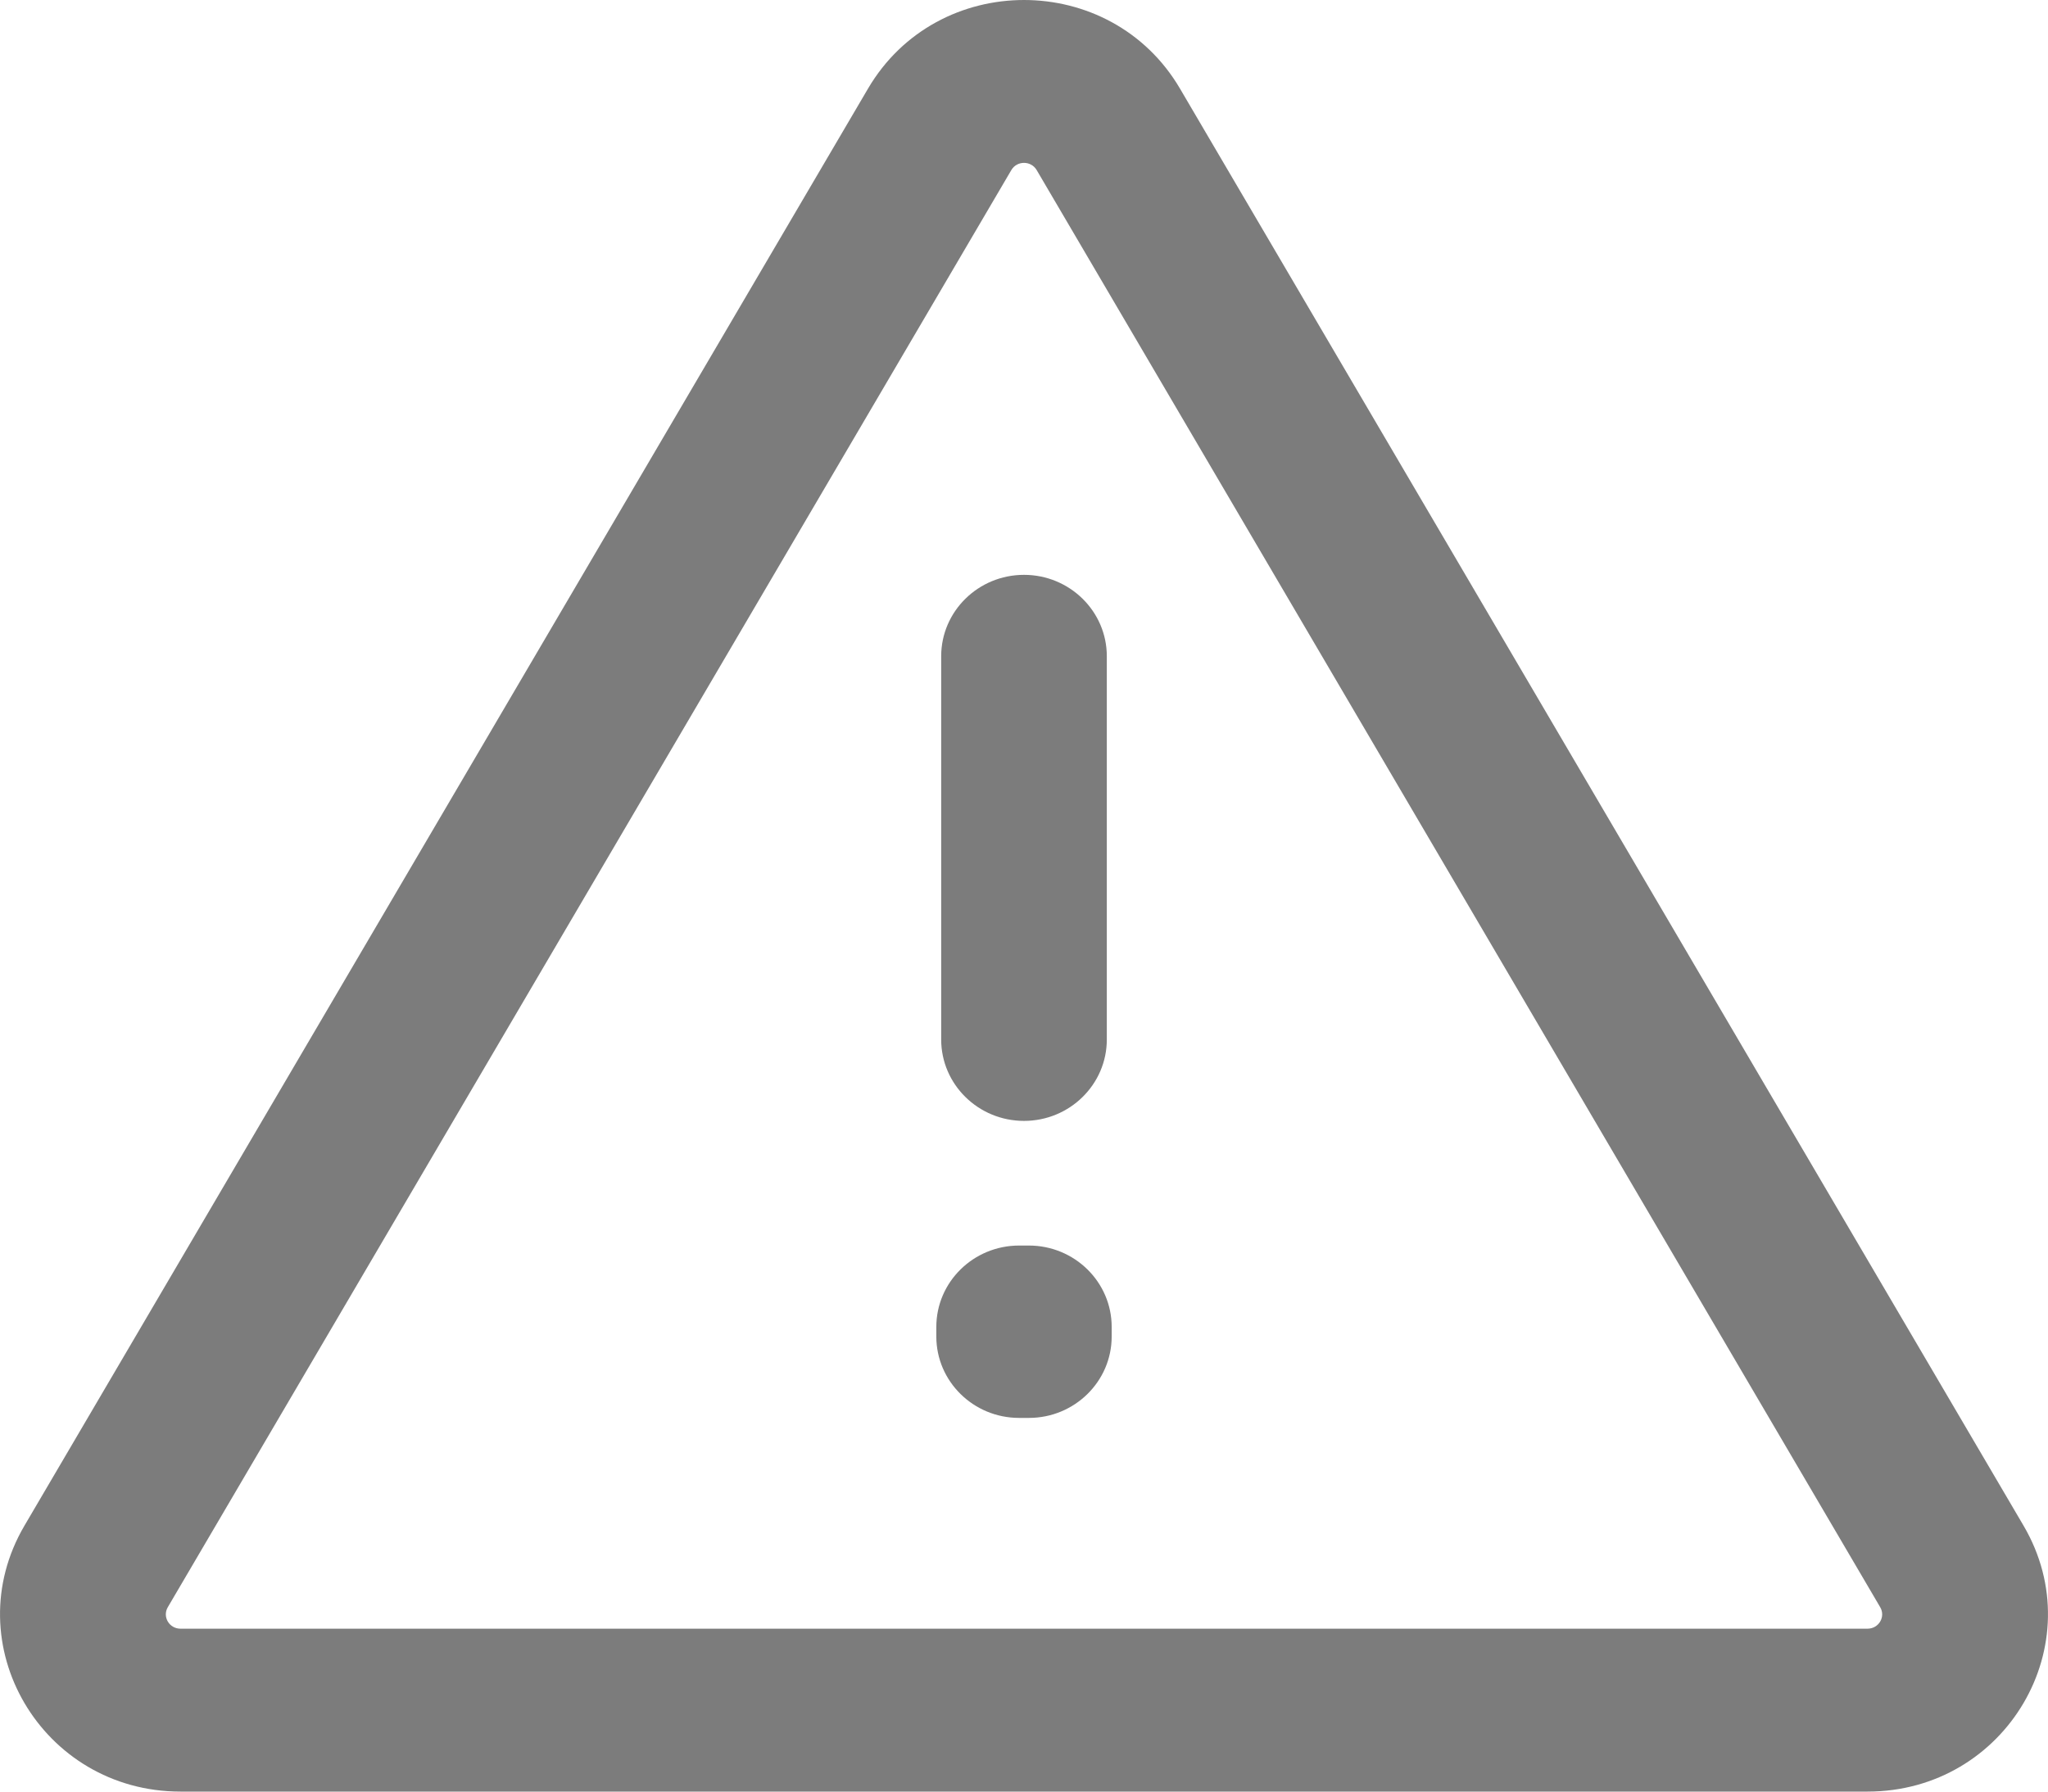
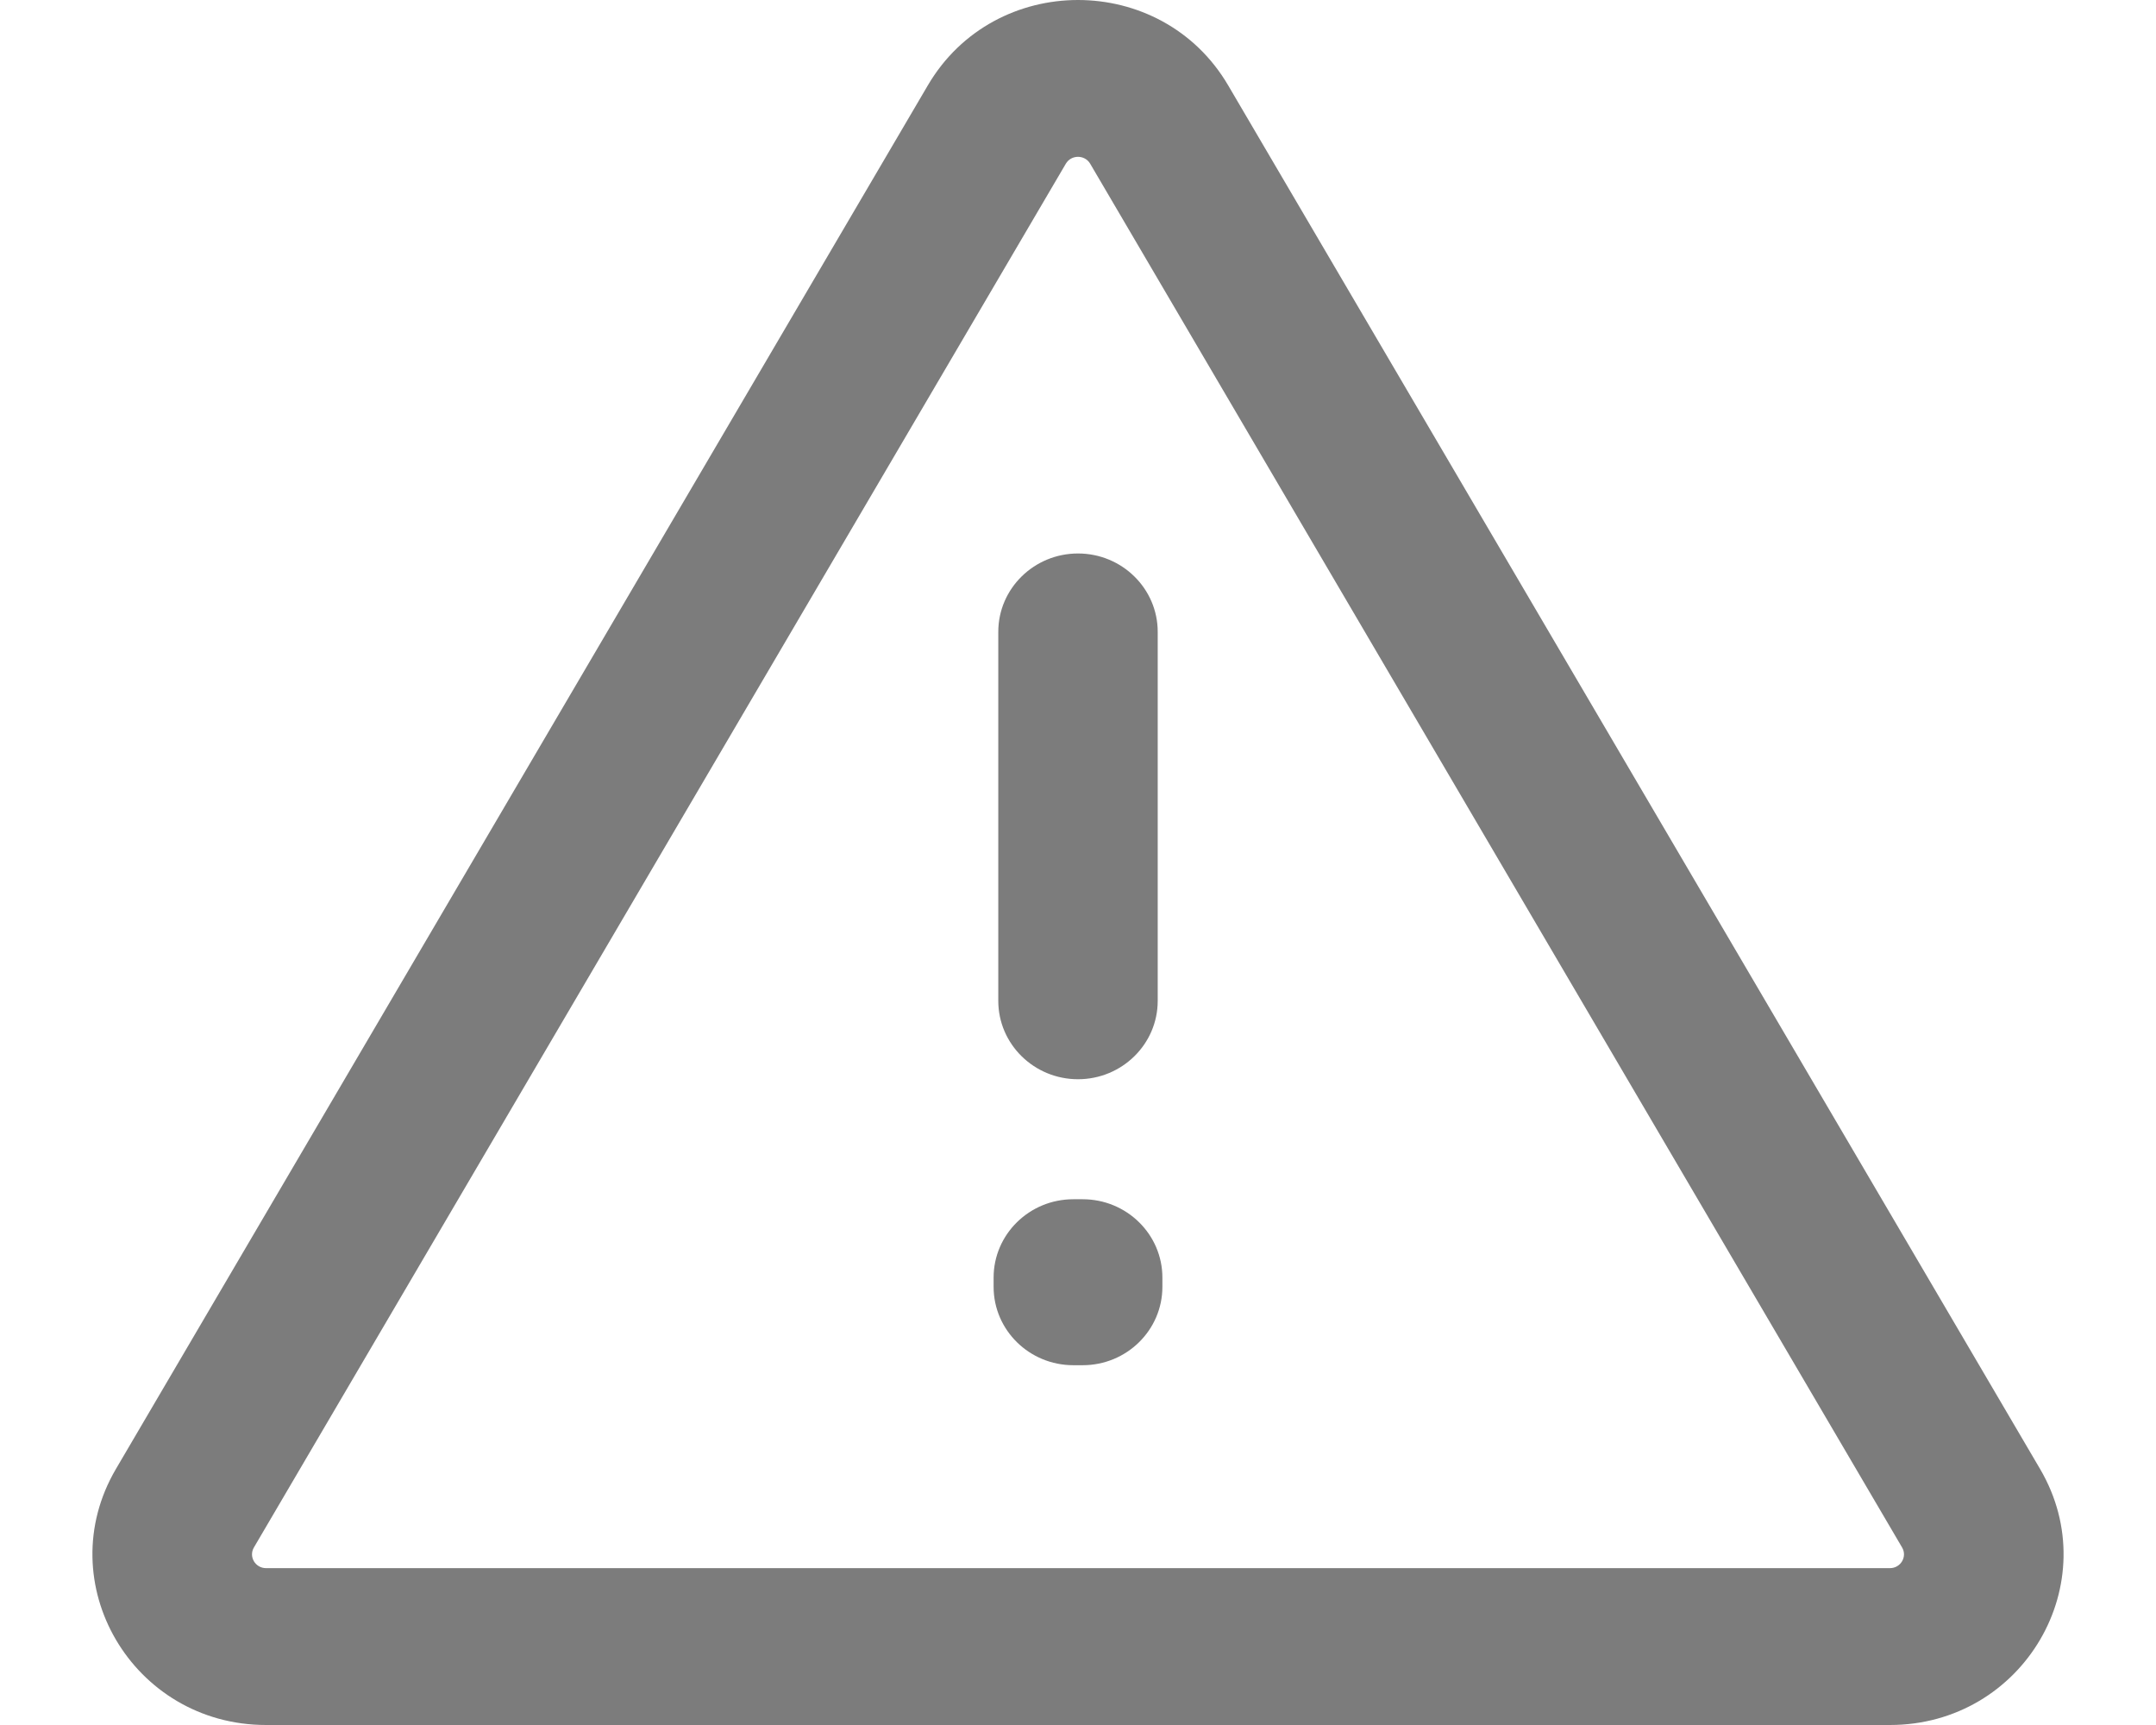
- <svg xmlns="http://www.w3.org/2000/svg" width="16" height="14" viewBox="0 0 16 14" fill="none">
+ <svg xmlns="http://www.w3.org/2000/svg" width="20" height="16" viewBox="0 0 16 14" fill="none">
  <path fill-rule="evenodd" clip-rule="evenodd" d="M6.781 0.693C7.323 -0.231 8.677 -0.231 9.219 0.693L15.809 11.922C16.351 12.846 15.674 14 14.59 14H1.41C0.326 14 -0.351 12.846 0.191 11.922L6.781 0.693ZM8.099 1.329C8.055 1.254 7.945 1.254 7.901 1.329L1.311 12.559C1.267 12.634 1.322 12.727 1.41 12.727H14.59C14.678 12.727 14.733 12.634 14.689 12.559L8.099 1.329ZM8 4.492C8.357 4.492 8.647 4.777 8.647 5.128V8.123C8.647 8.474 8.357 8.759 8 8.759C7.643 8.759 7.353 8.474 7.353 8.123V5.128C7.353 4.777 7.643 4.492 8 4.492ZM7.315 10.369C7.315 10.018 7.605 9.733 7.962 9.733H8.038C8.395 9.733 8.685 10.018 8.685 10.369V10.444C8.685 10.795 8.395 11.08 8.038 11.08H7.962C7.605 11.08 7.315 10.795 7.315 10.444V10.369Z" fill="#7C7C7C" />
</svg>
